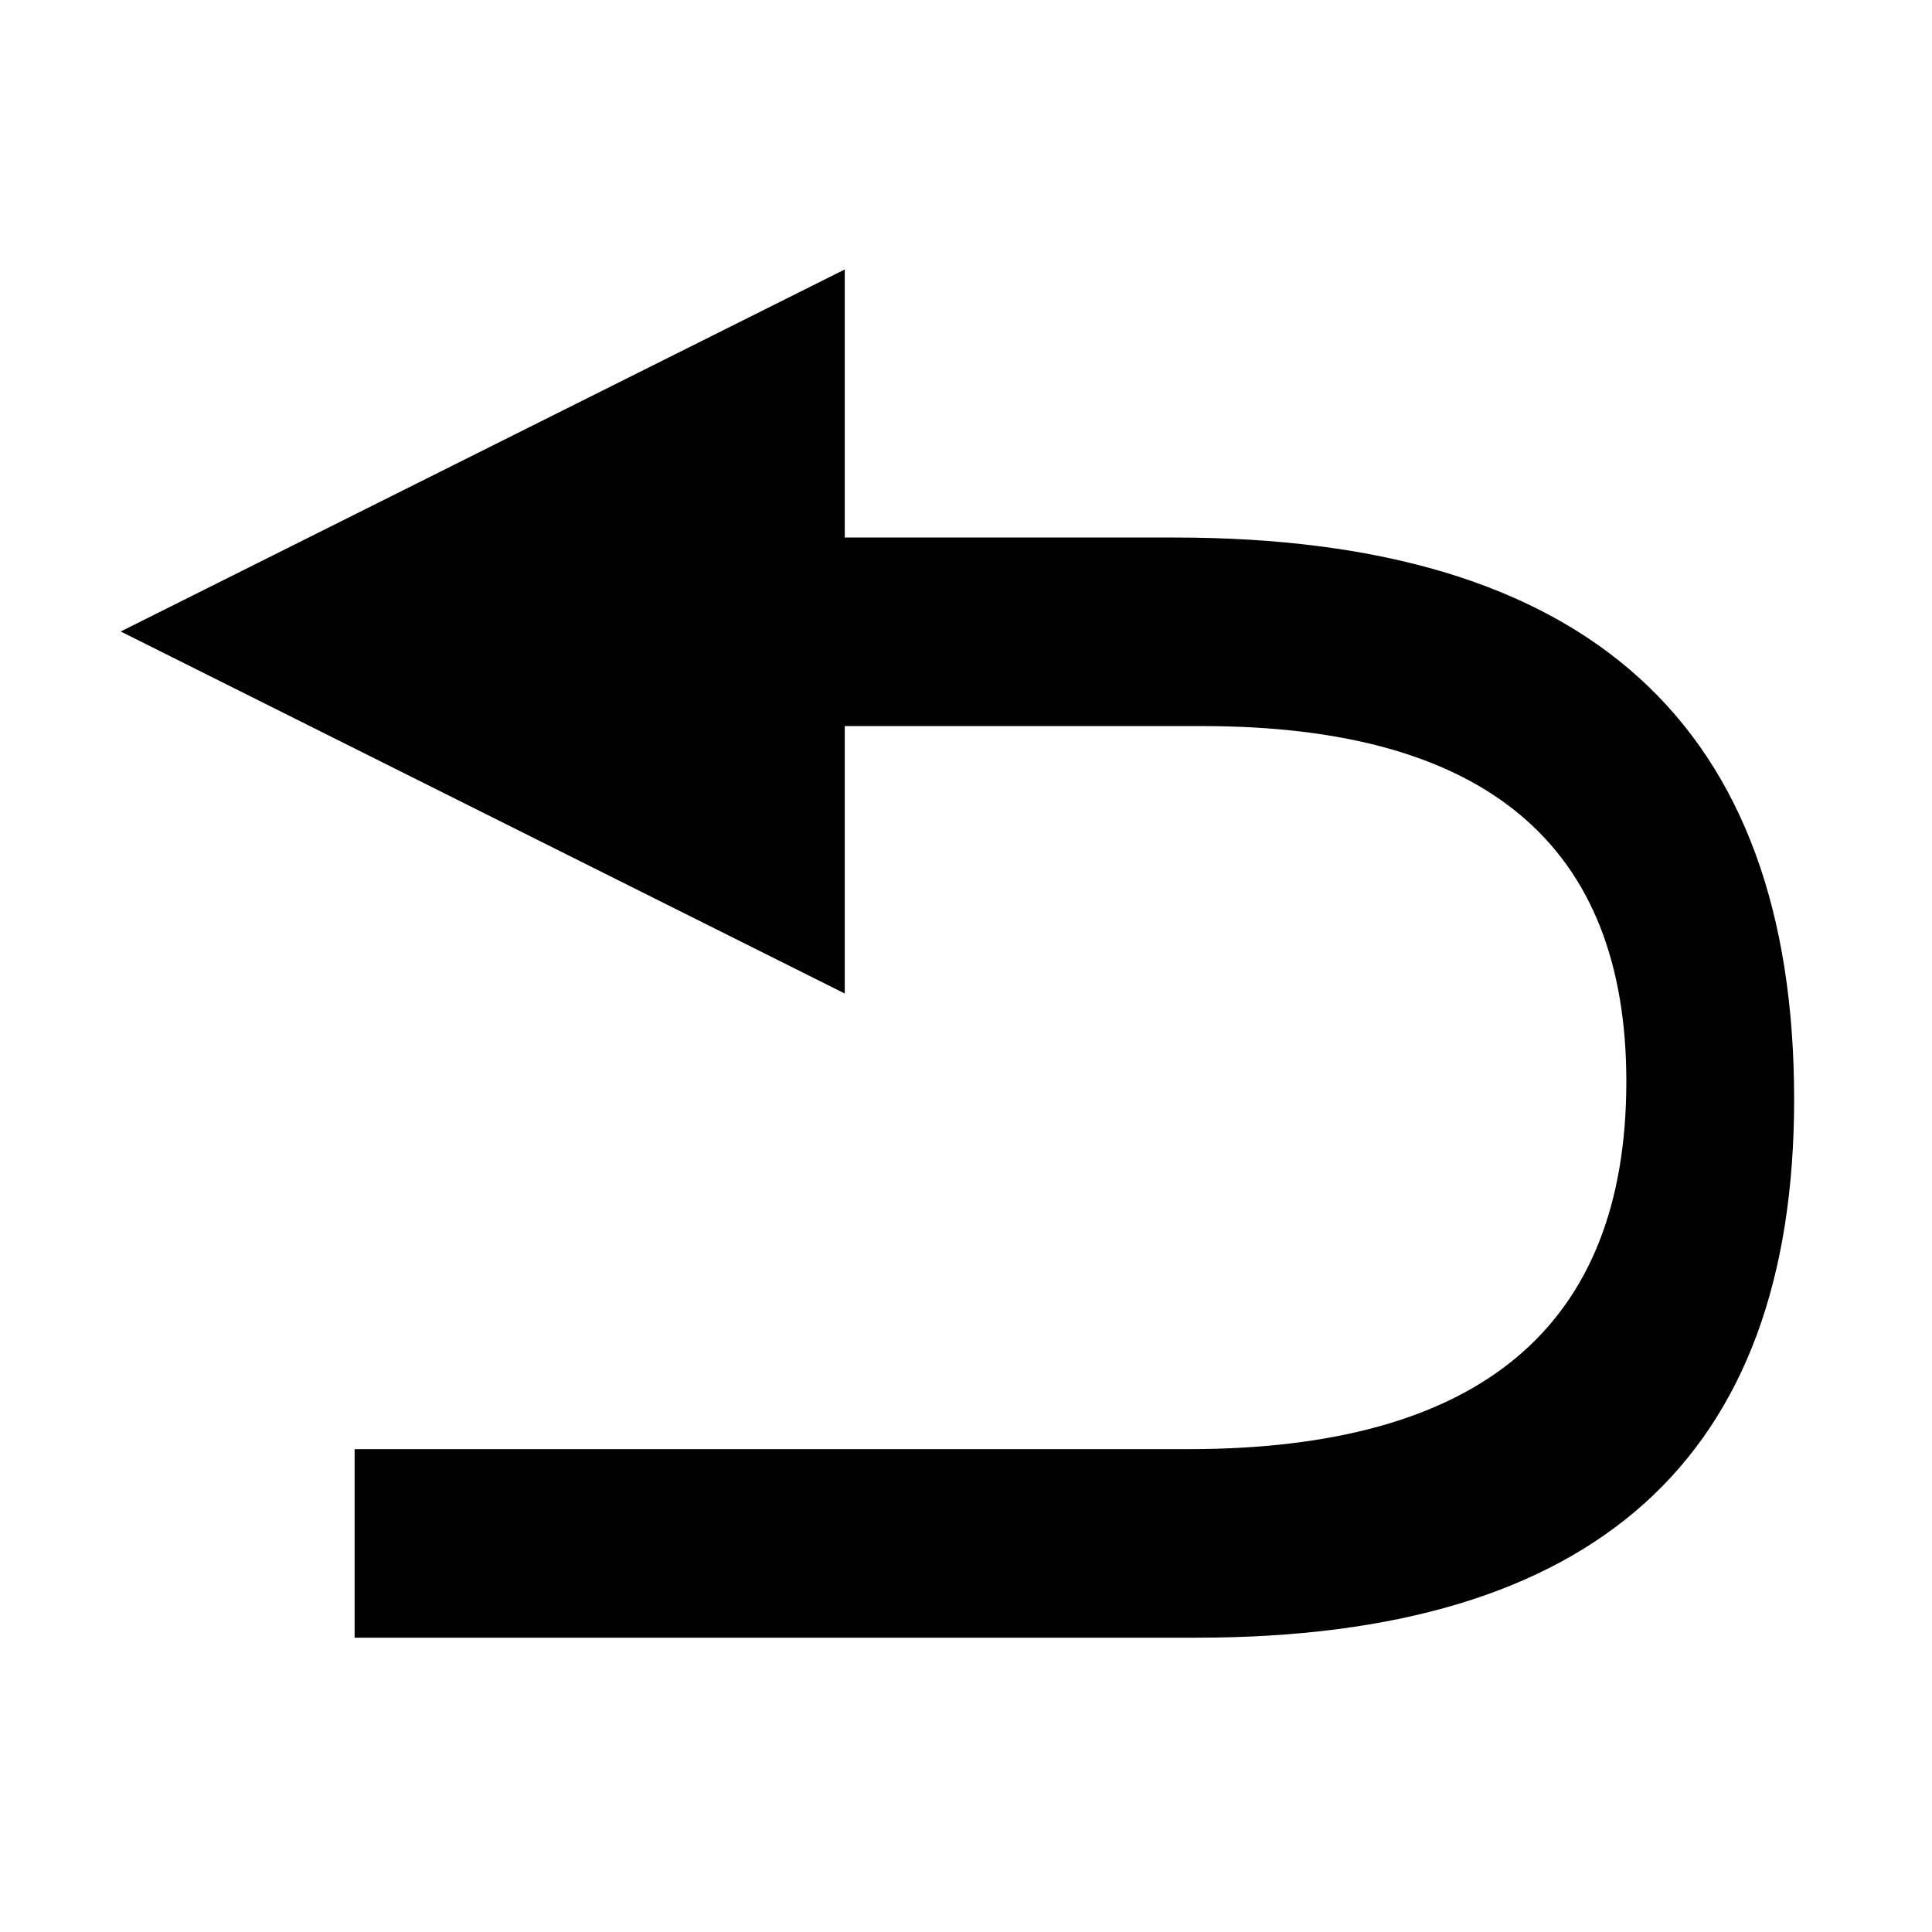
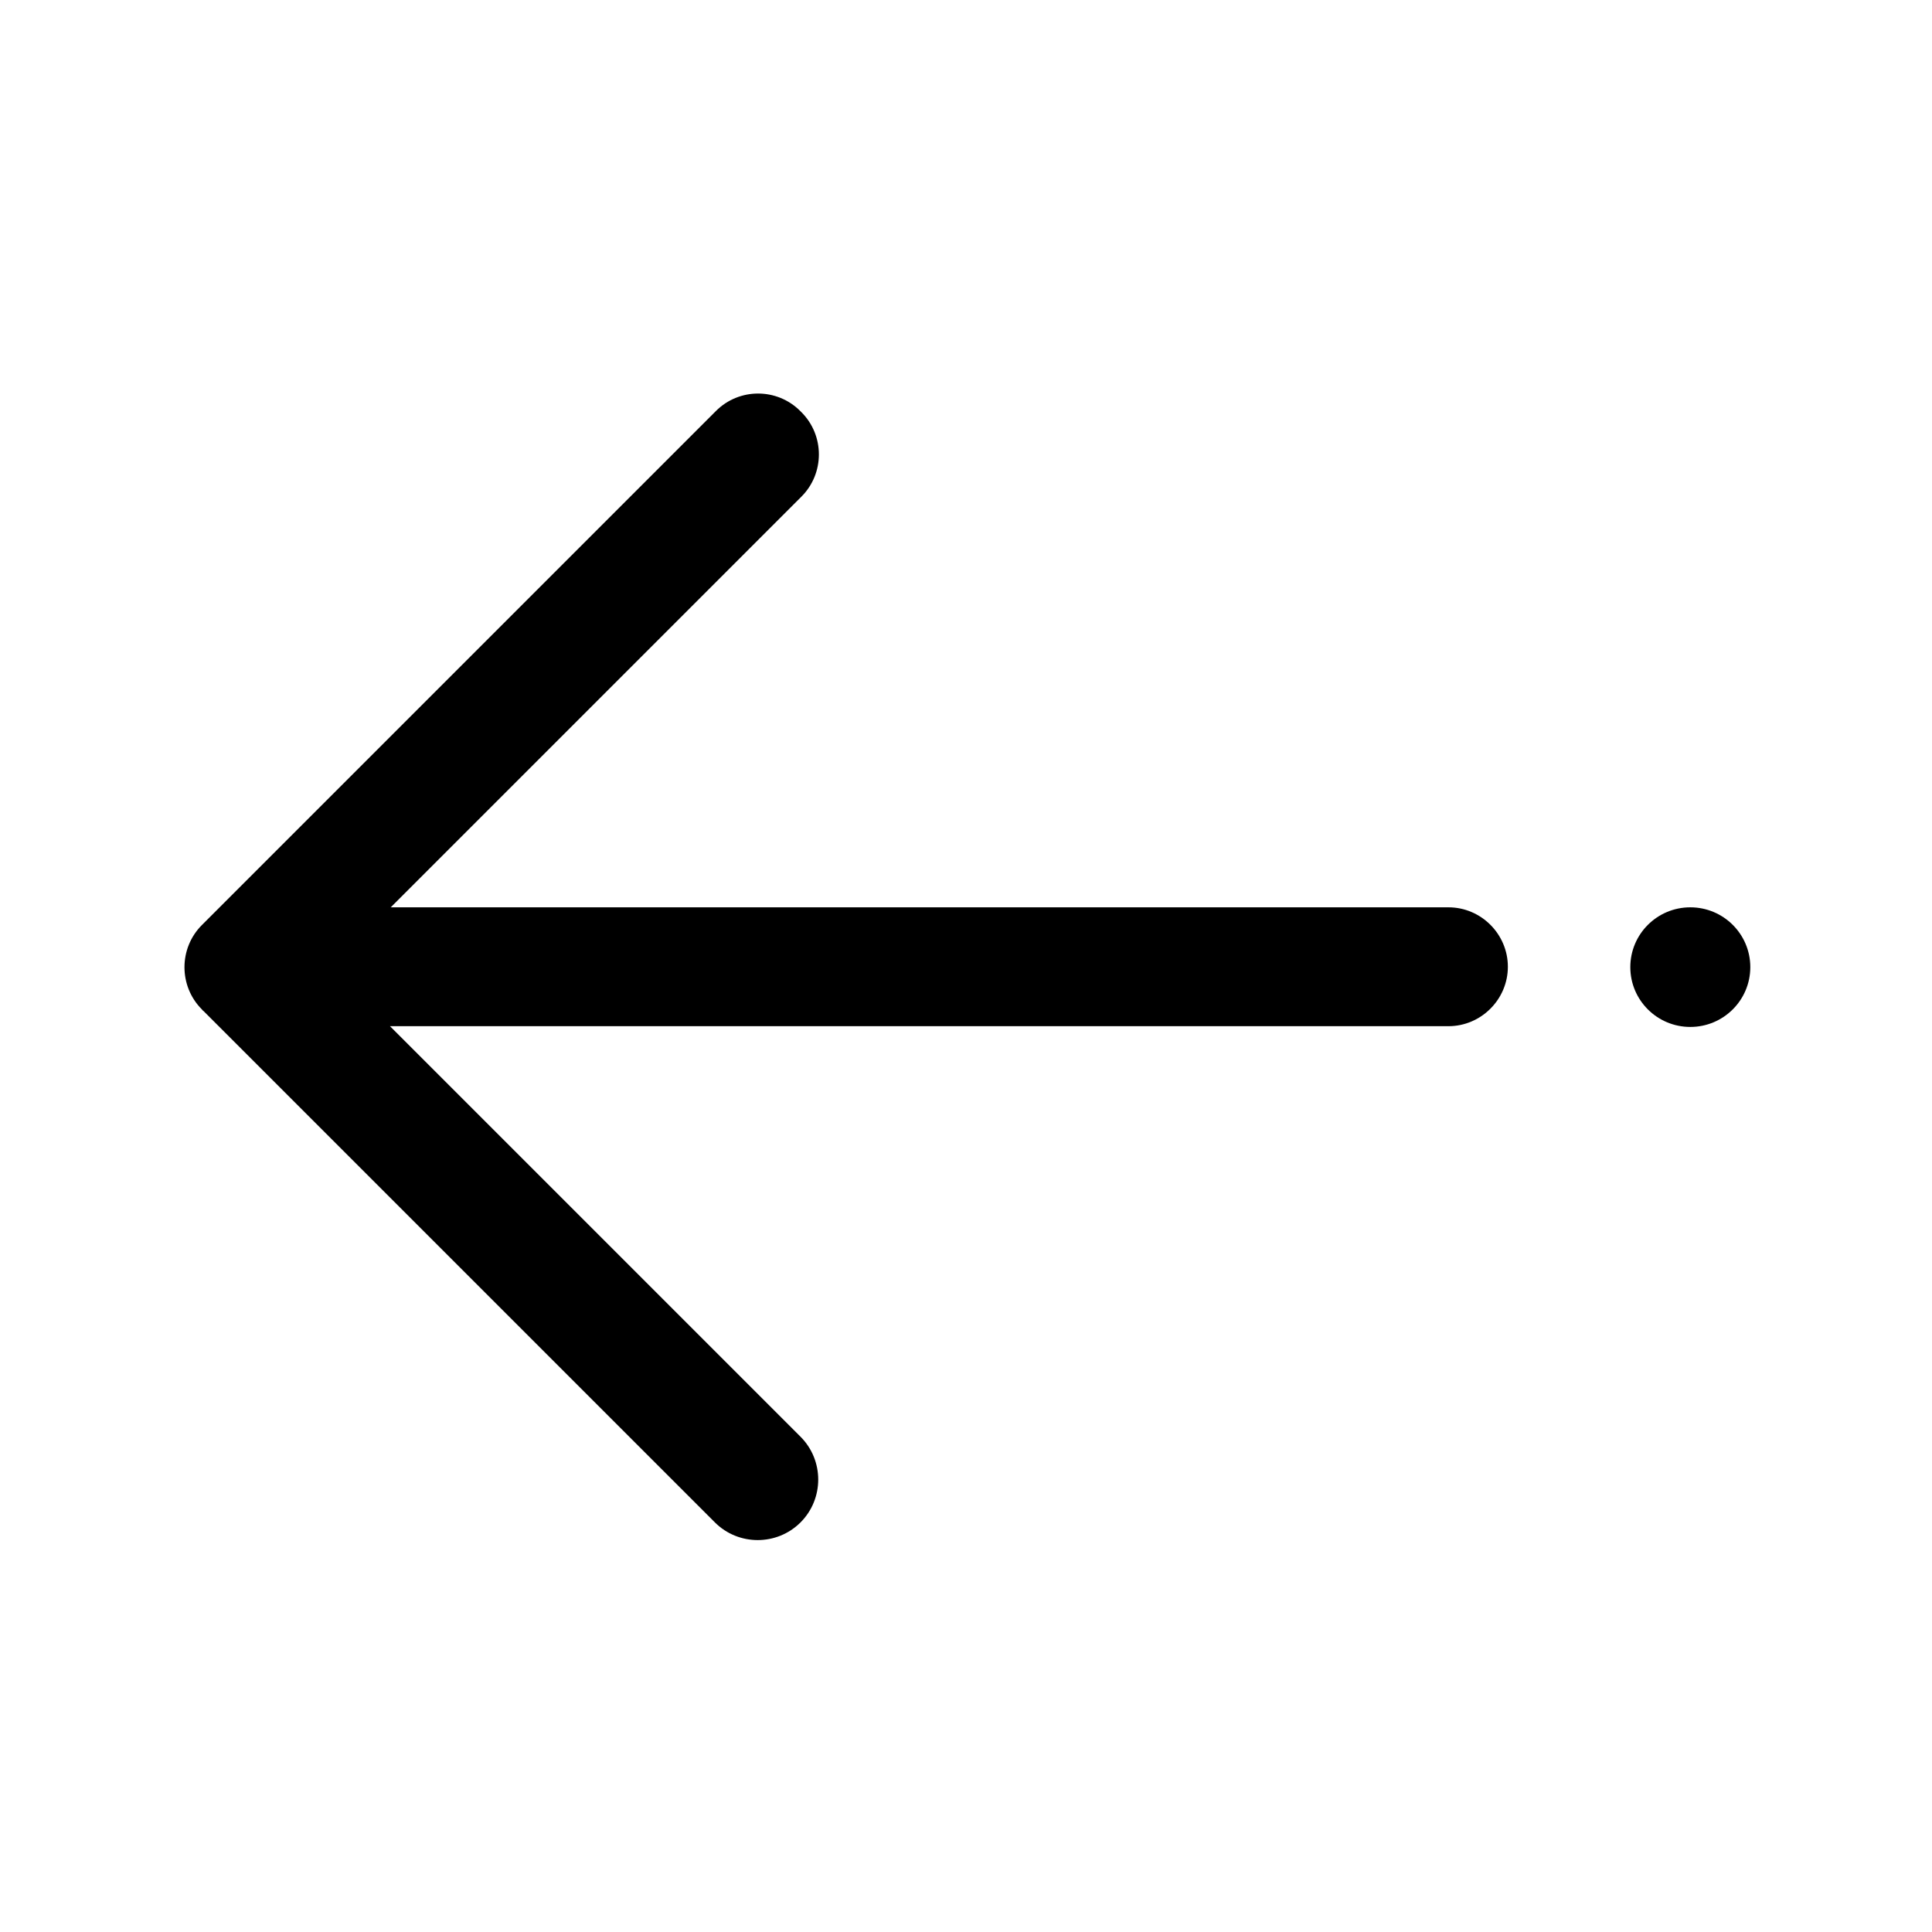
- <svg xmlns="http://www.w3.org/2000/svg" t="1713941024984" class="icon" viewBox="0 0 1024 1024" version="1.1" p-id="1451" width="200" height="200">
-   <path d="M622.651 284.902 447.745 284.902 447.745 142.824 63.981 334.705l383.763 191.882L447.744 384.835l189.391 0c149.914 0 224.855 62.789 224.855 188.368 0 129.928-77.436 194.876-232.339 194.876L187.952 768.079l0 99.932L634.146 868.011c211.185 0 316.778-95.104 316.778-285.311C950.924 384.179 841.51 284.902 622.651 284.902z" p-id="1452" />
+ <svg xmlns="http://www.w3.org/2000/svg" t="1715060875851" class="icon" viewBox="0 0 1024 1024" version="1.1" p-id="985" width="200" height="200">
+   <path d="M767.7 480.9H207.1l217.7-217.7c12.3-12.3 12.3-32.4 0-44.7l-0.7-0.7c-12.3-12.3-32.4-12.3-44.7 0.1L107 490.3c-12.3 12.3-12.3 32.4 0 44.7l0.6 0.7c0.1 0 0.2 0.1 0.2 0.1l271.1 271.1c12.5 12.5 32.9 12.5 45.4 0s12.5-32.9 0-45.4L206.7 543.9h561c17.3 0 31.5-14.2 31.5-31.5s-14.2-31.5-31.5-31.5z" p-id="986" />
+   <path d="M864.1 512.6a31.8 31.7 0 1 0 63.6 0 31.8 31.7 0 1 0-63.6 0Z" p-id="987" />
</svg>
